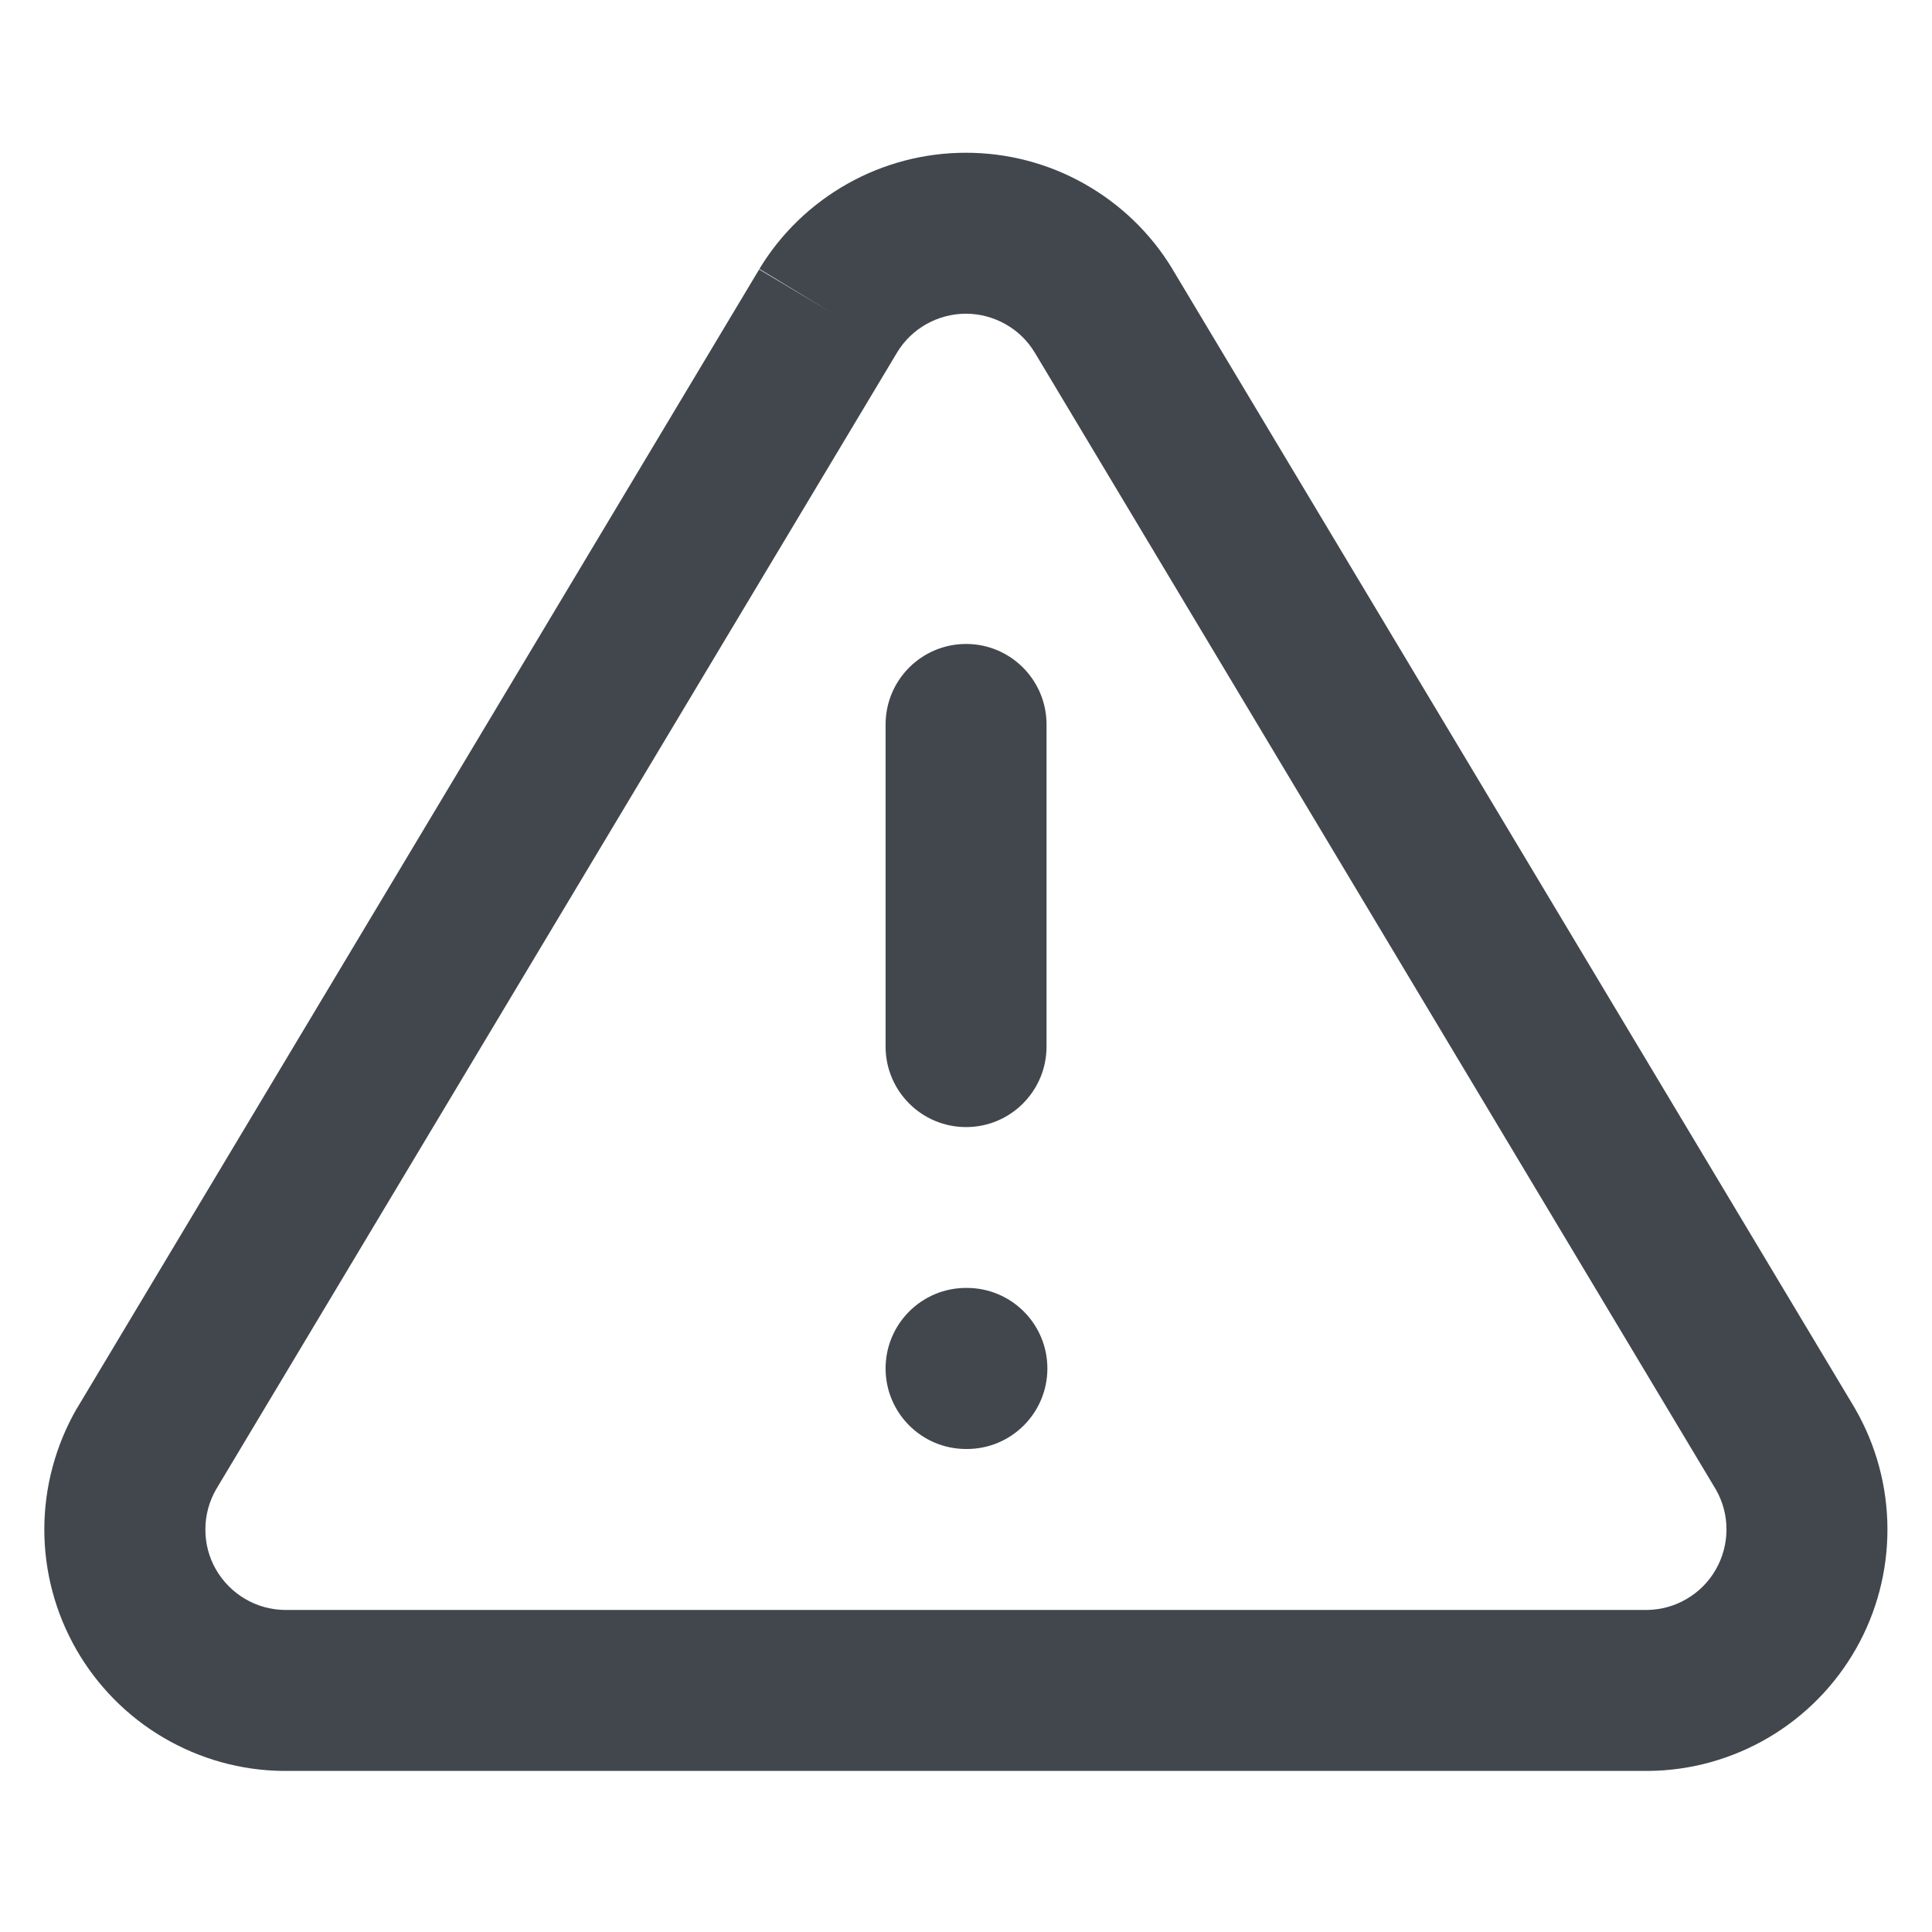
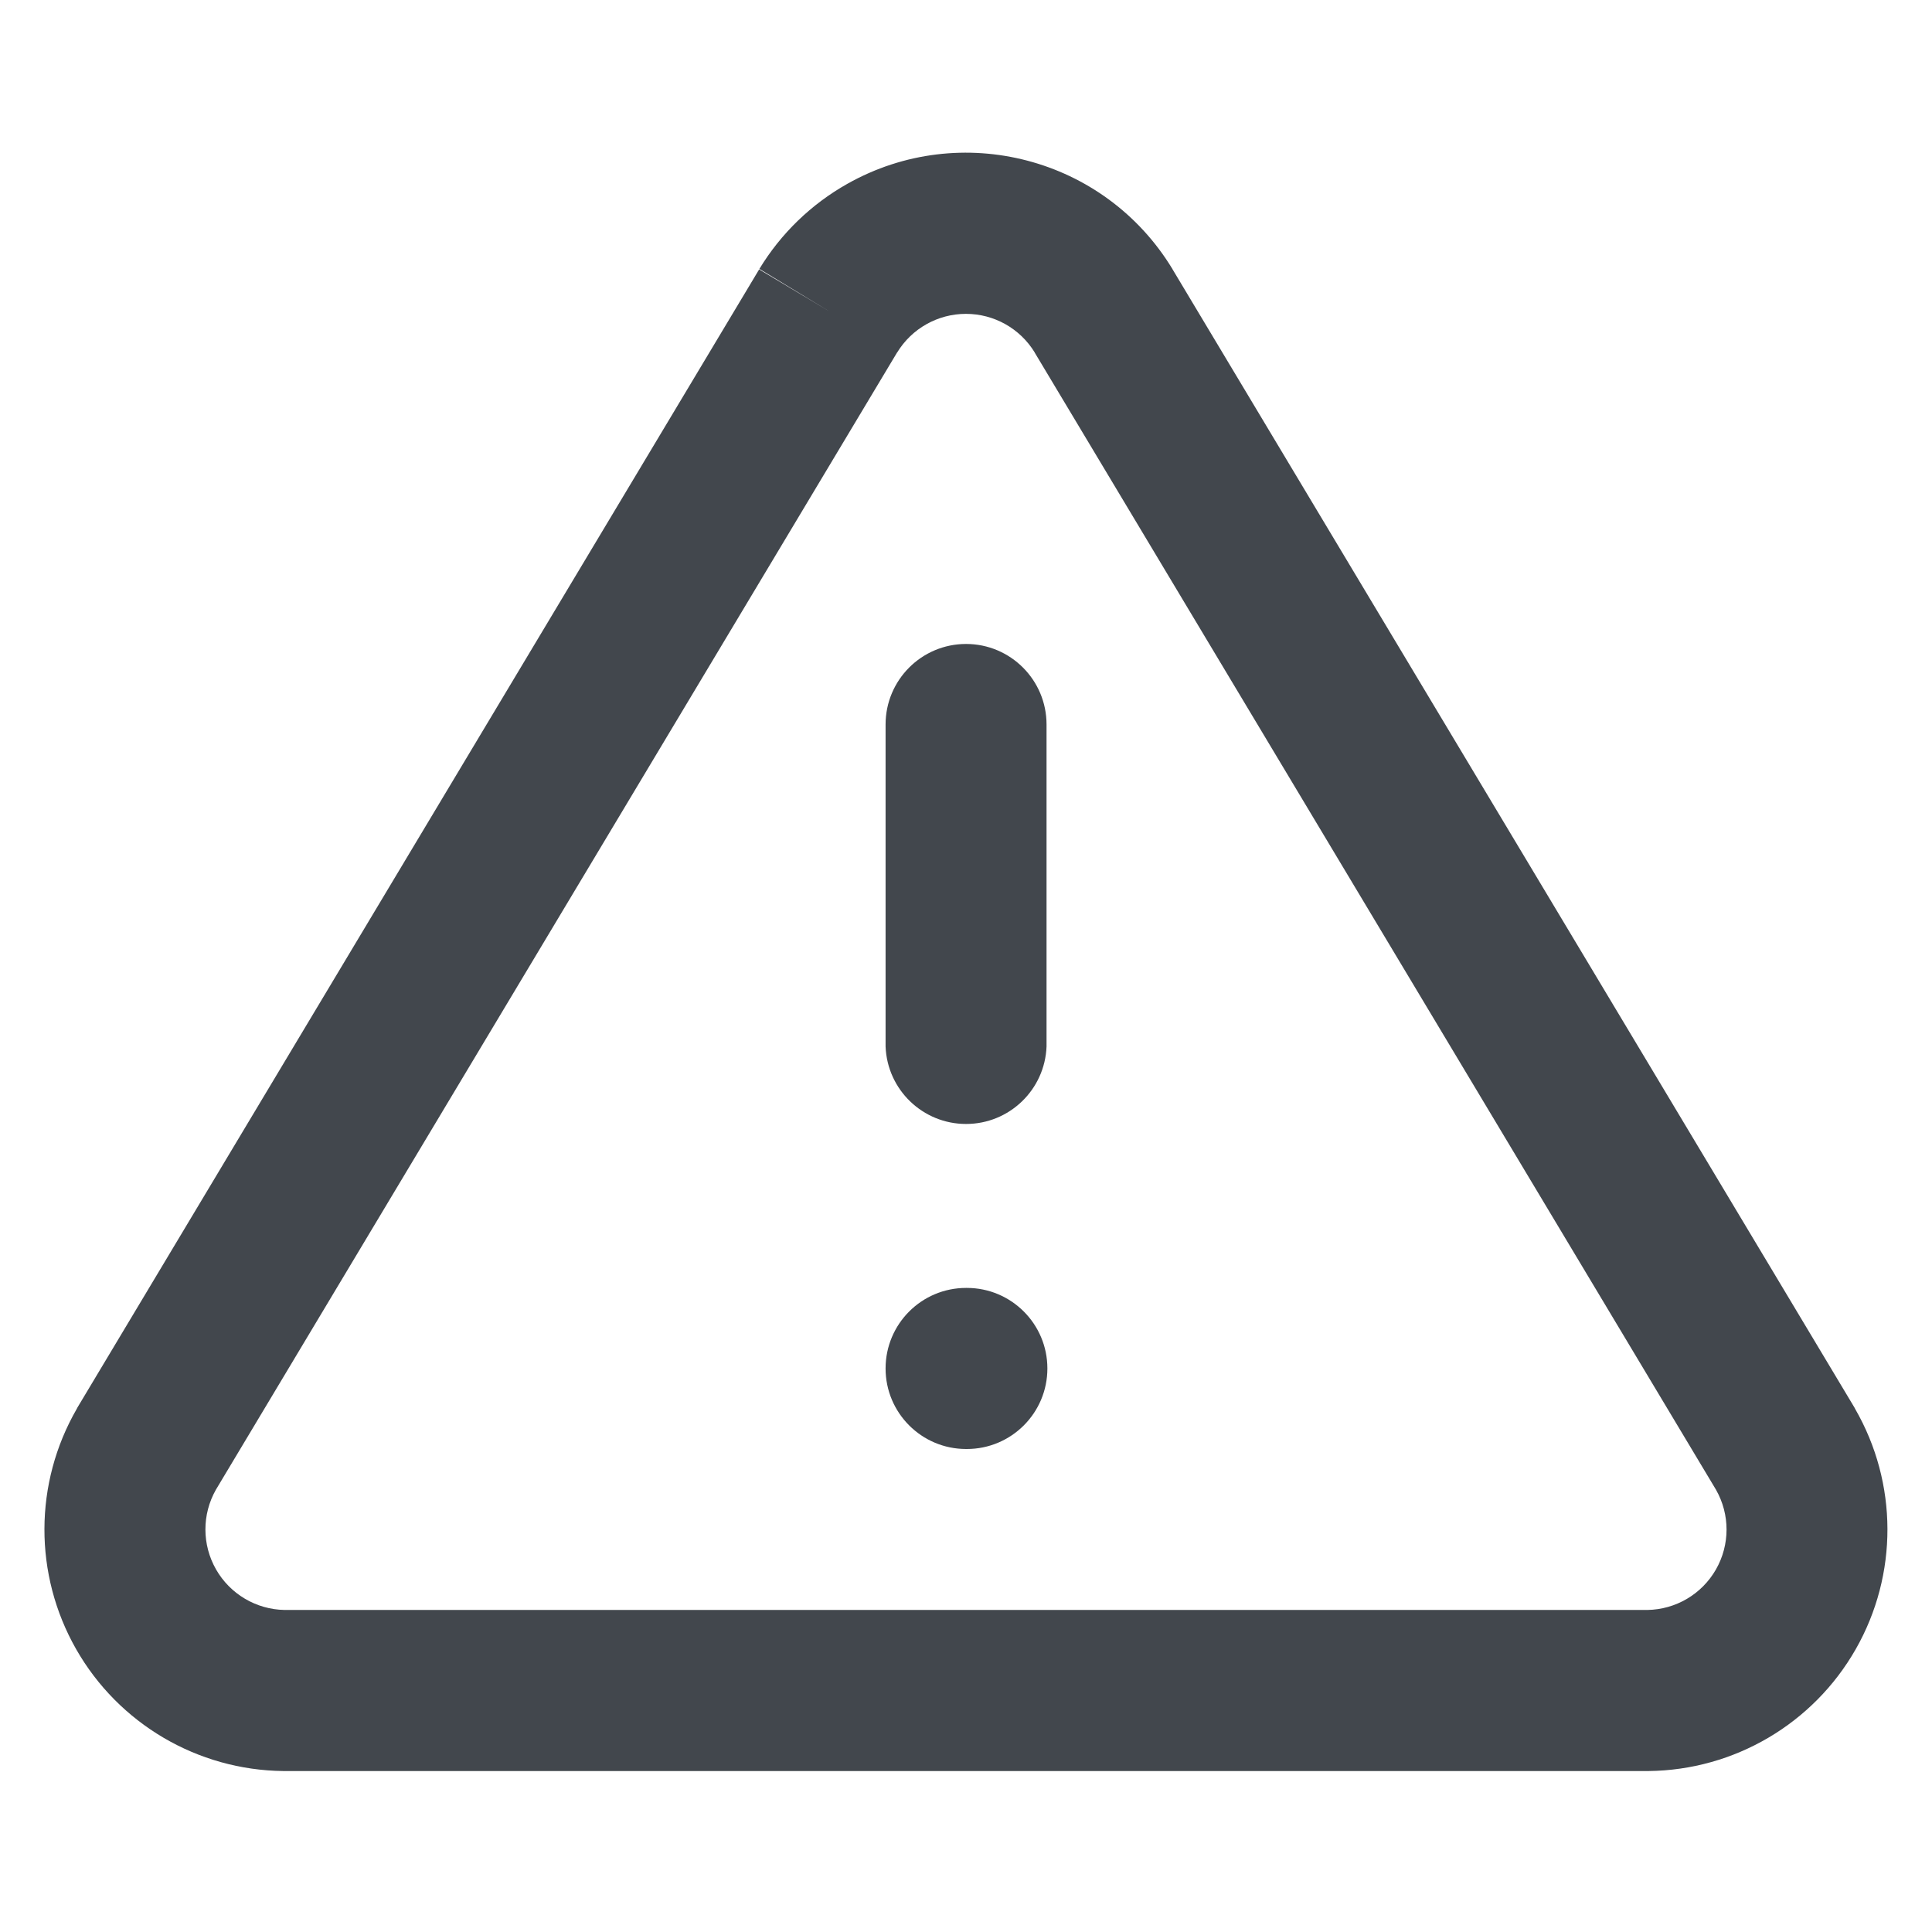
- <svg xmlns="http://www.w3.org/2000/svg" width="16" height="16" viewBox="0 0 16 16" fill="none">
-   <path fill-rule="evenodd" clip-rule="evenodd" d="M7.018 1.522C7.318 1.353 7.655 1.265 7.999 1.265C8.343 1.265 8.681 1.353 8.98 1.522C9.28 1.691 9.531 1.933 9.709 2.227L9.711 2.231L15.358 11.657L15.363 11.666C15.538 11.969 15.63 12.312 15.631 12.661C15.632 13.01 15.542 13.354 15.369 13.657C15.196 13.96 14.947 14.213 14.646 14.39C14.345 14.567 14.002 14.663 13.653 14.666L13.646 14.666L2.345 14.666C1.996 14.663 1.654 14.567 1.353 14.39C1.052 14.213 0.803 13.96 0.63 13.657C0.457 13.354 0.366 13.01 0.367 12.661C0.368 12.312 0.461 11.969 0.635 11.666L0.641 11.657L6.287 2.231L6.859 2.573L6.289 2.227C6.467 1.933 6.718 1.691 7.018 1.522ZM7.43 2.918L1.788 12.337C1.731 12.437 1.701 12.55 1.701 12.665C1.7 12.781 1.73 12.896 1.788 12.997C1.846 13.098 1.929 13.182 2.029 13.241C2.129 13.3 2.241 13.331 2.357 13.333H13.642C13.757 13.331 13.87 13.3 13.969 13.241C14.07 13.182 14.153 13.098 14.21 12.997C14.268 12.896 14.298 12.781 14.298 12.665C14.298 12.55 14.268 12.437 14.211 12.337L8.569 2.919C8.569 2.918 8.569 2.918 8.568 2.918C8.509 2.82 8.426 2.74 8.326 2.684C8.226 2.628 8.114 2.598 7.999 2.598C7.885 2.598 7.772 2.628 7.672 2.684C7.573 2.74 7.489 2.82 7.43 2.918Z" fill="#42474D" />
-   <path fill-rule="evenodd" clip-rule="evenodd" d="M7.334 11.333C7.334 10.965 7.632 10.666 8.001 10.666H8.007C8.376 10.666 8.674 10.965 8.674 11.333C8.674 11.701 8.376 12 8.007 12H8.001C7.632 12 7.334 11.701 7.334 11.333Z" fill="#42474D" />
-   <path fill-rule="evenodd" clip-rule="evenodd" d="M8.001 5.333C8.369 5.333 8.667 5.632 8.667 6V8.667C8.667 9.035 8.369 9.334 8.001 9.334C7.632 9.334 7.334 9.035 7.334 8.667V6C7.334 5.632 7.632 5.333 8.001 5.333Z" fill="#42474D" />
+ <svg xmlns="http://www.w3.org/2000/svg" width="16" height="16" fill="none">
+   <path fill-rule="evenodd" clip-rule="evenodd" d="M7.018 1.522a2 2 0 012.691.705l.002.004 5.647 9.426.005.01a2 2 0 01-1.71 3H2.346a2 2 0 01-1.71-3l.005-.01 5.646-9.426.572.342-.57-.346a2 2 0 01.729-.705zm.412 1.396l-5.642 9.419a.667.667 0 00.569.996h11.285a.666.666 0 00.569-.996L8.569 2.92v-.001a.667.667 0 00-1.139 0z" fill="#42474D" />
+   <path fill-rule="evenodd" clip-rule="evenodd" d="M7.334 11.333c0-.368.298-.667.667-.667h.006a.667.667 0 010 1.334h-.006a.667.667 0 01-.667-.667zm.666-6c.369 0 .667.299.667.667v2.667a.667.667 0 01-1.333 0V6c0-.368.298-.667.667-.667z" fill="#42474D" />
</svg>
